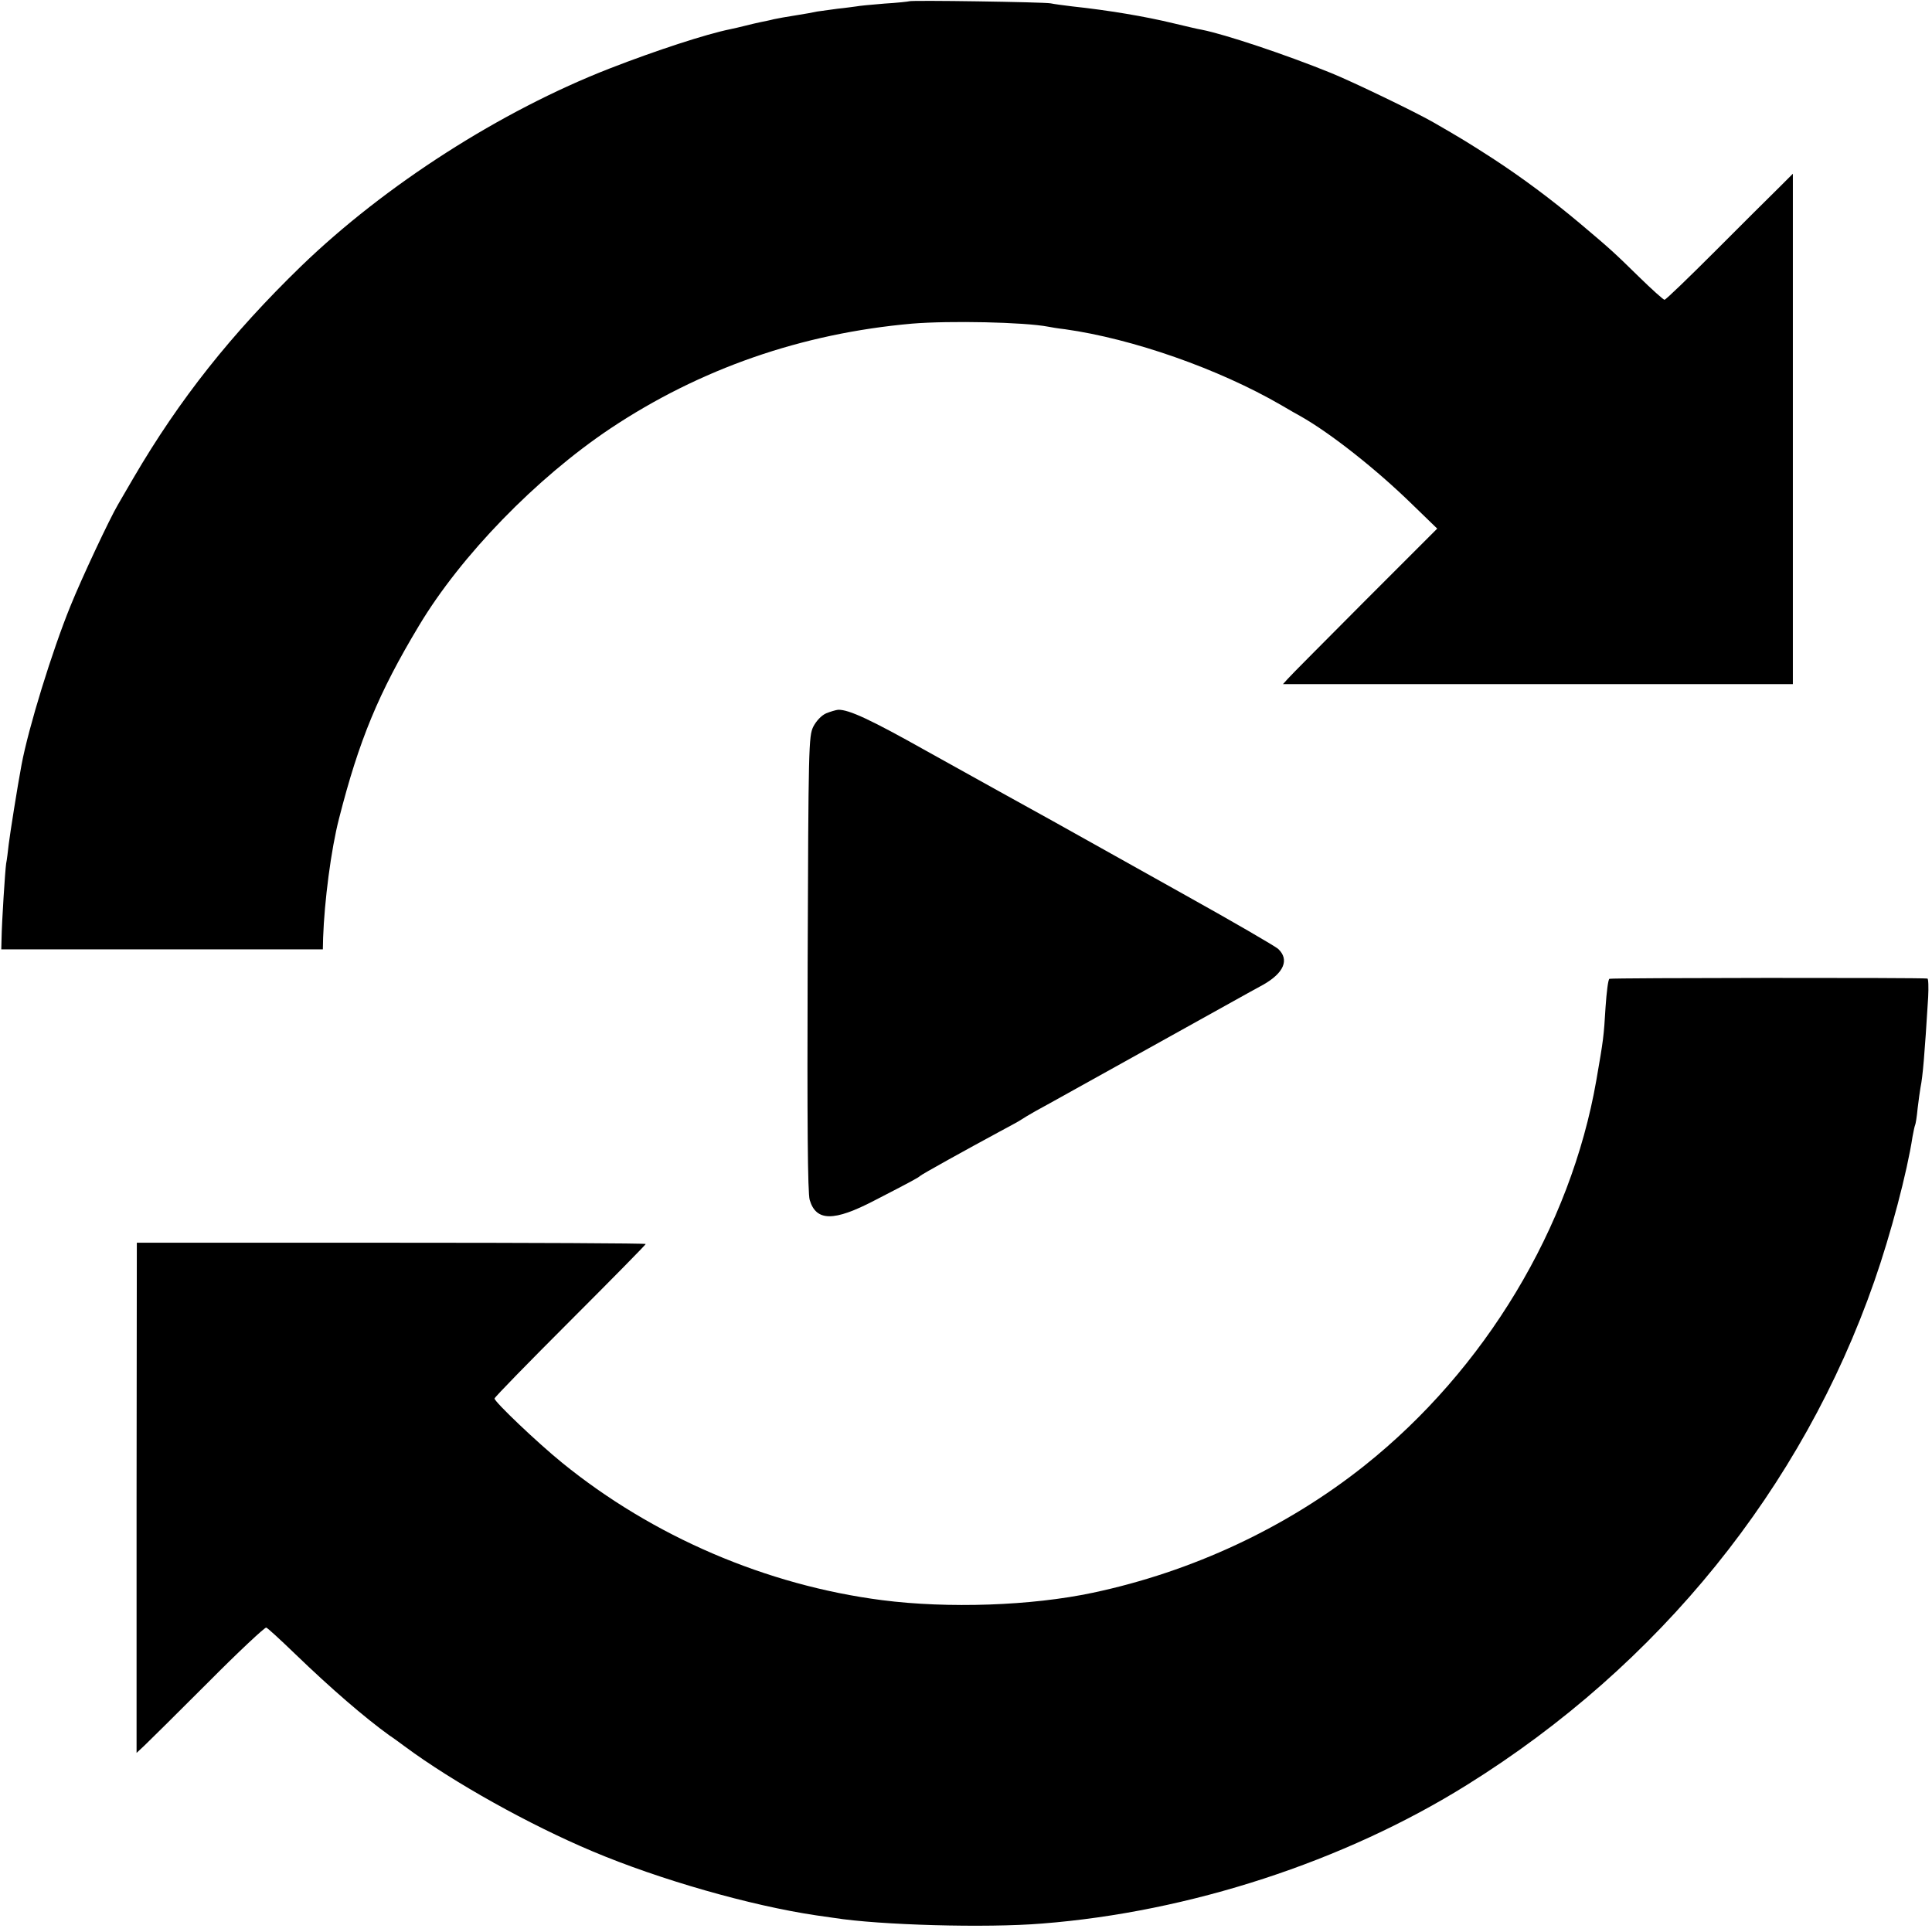
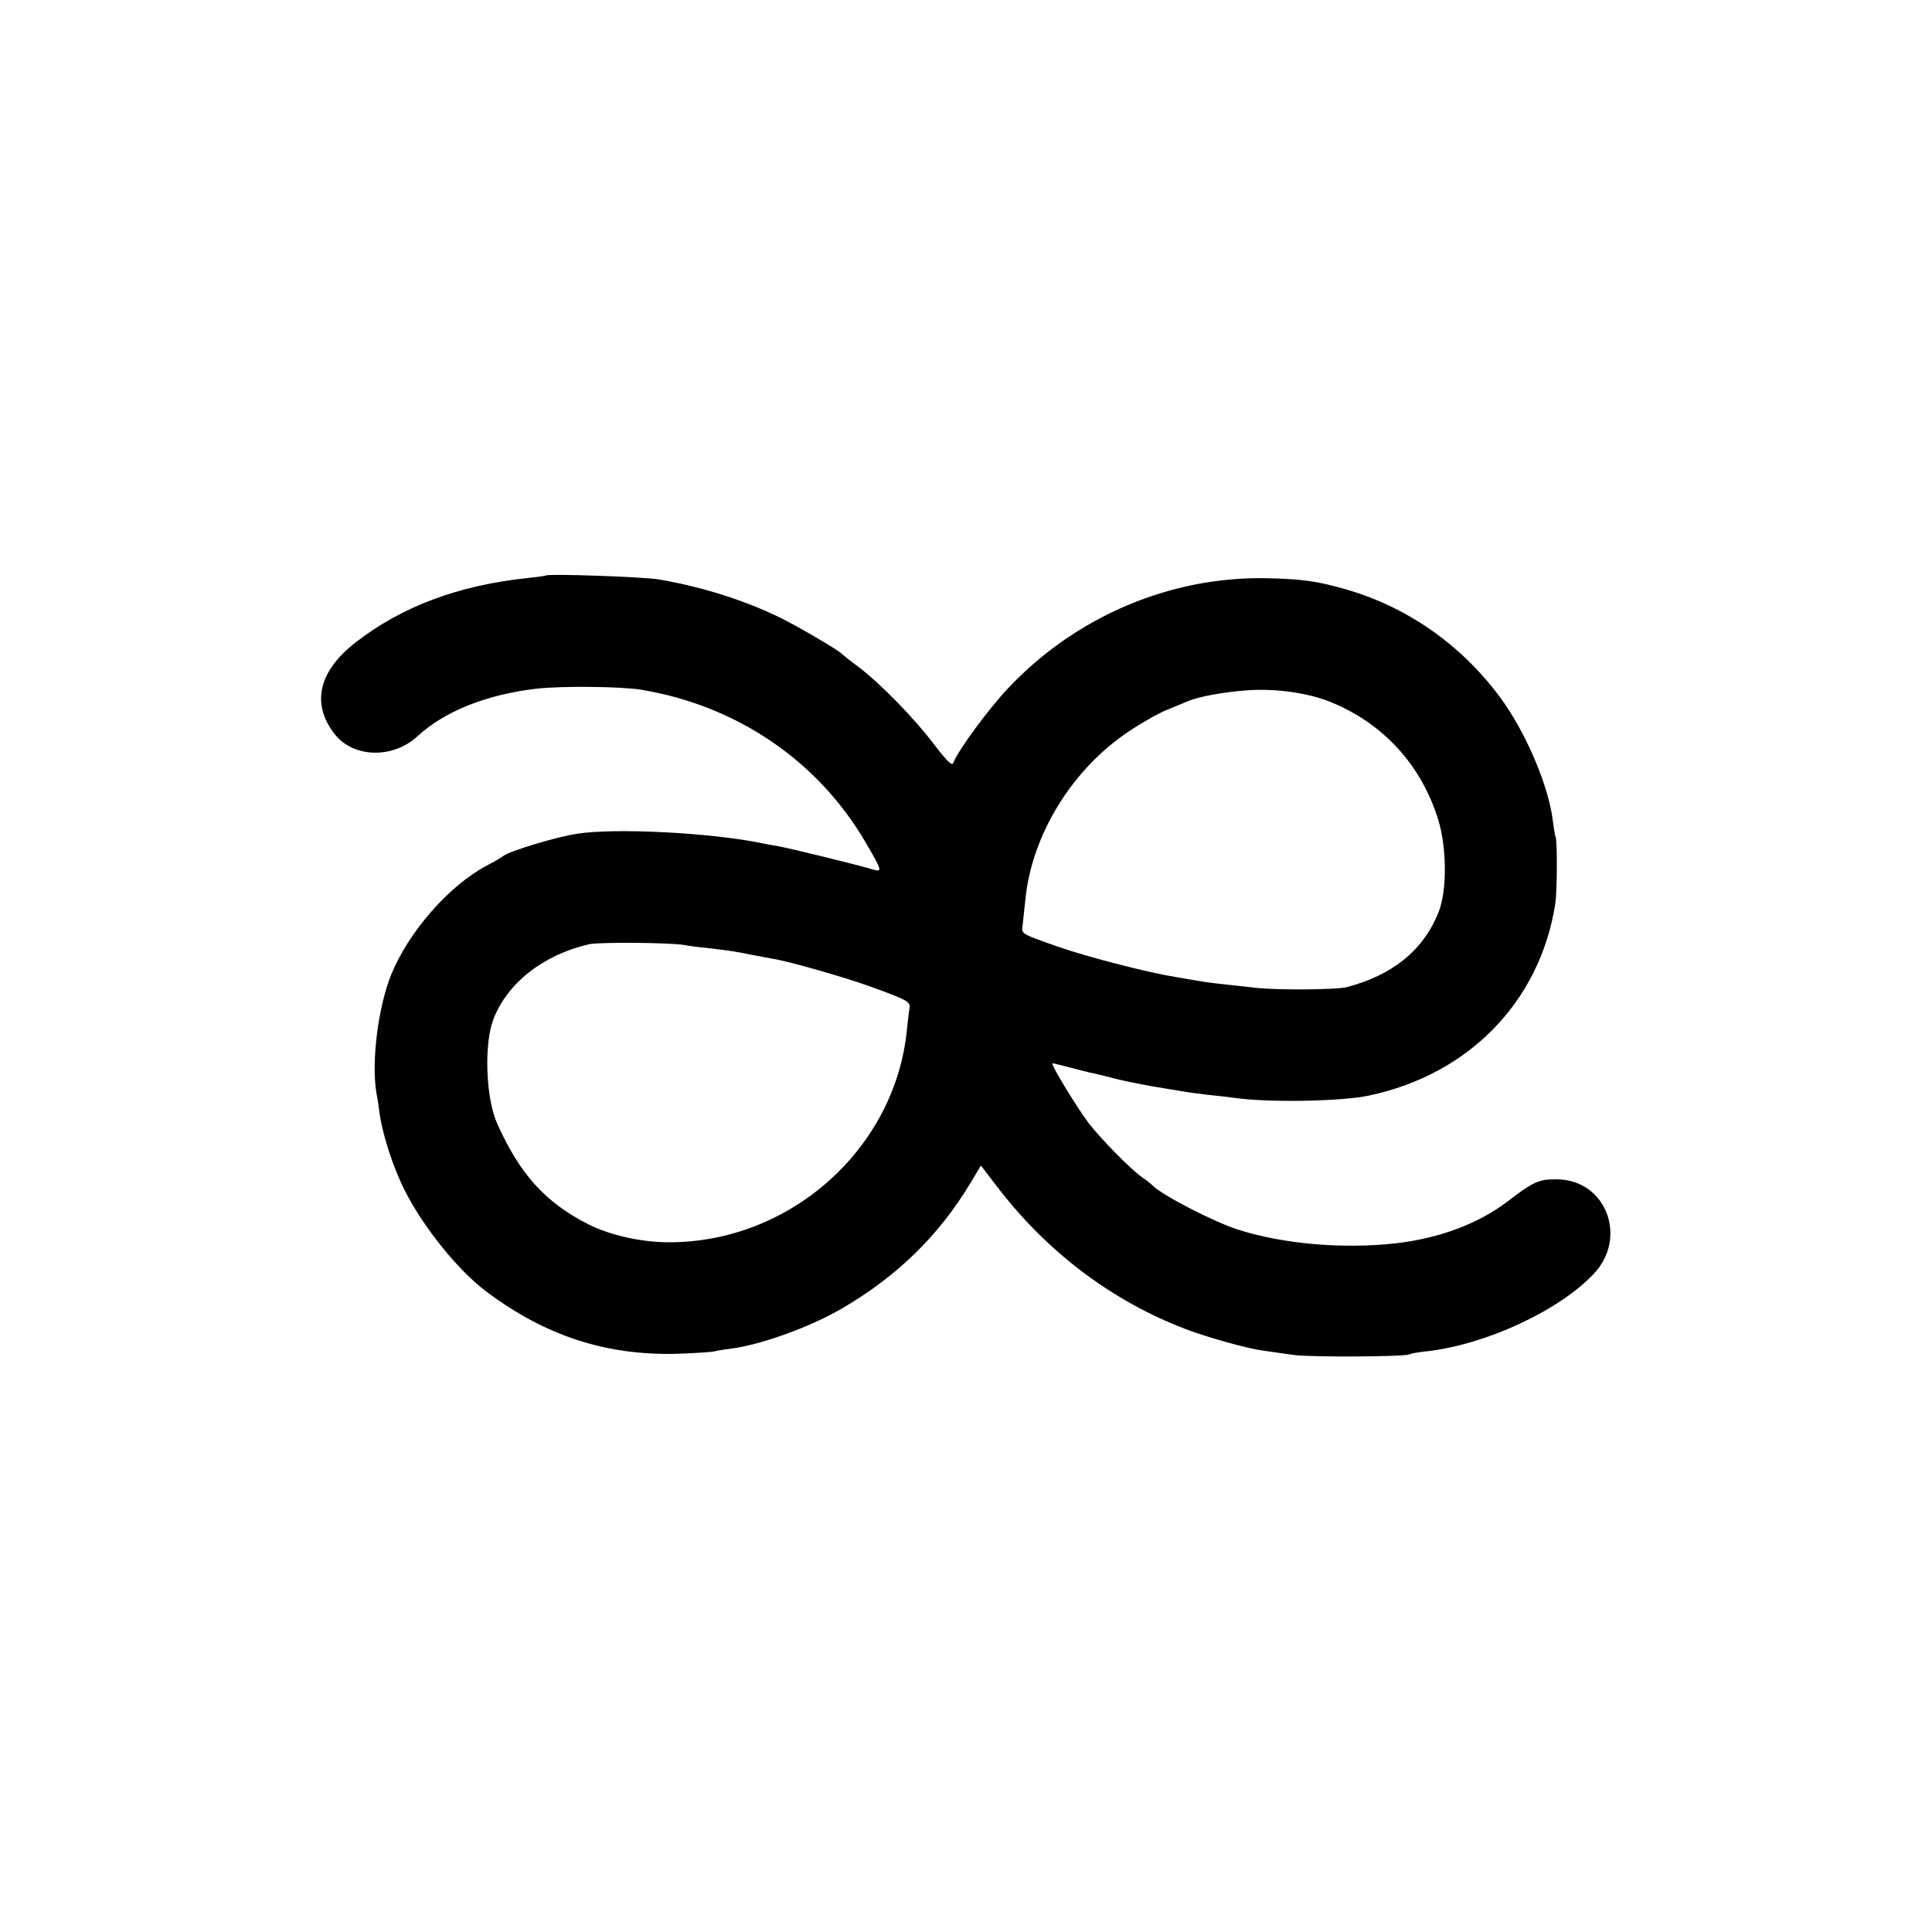
- <svg xmlns="http://www.w3.org/2000/svg" version="1.0" width="754pt" height="754pt" viewBox="0 0 754 754" preserveAspectRatio="xMidYMid meet">
-   <g transform="translate(0,754) scale(0.1,-0.1)" fill="#000000" stroke="none">
-     <path d="M3548 7535 c-2 -1 -45 -6 -96 -9 -51 -4 -101 -9 -110 -11 -9 -1 -42 -6 -73 -9 -31 -4 -67 -9 -80 -11 -13 -3 -51 -10 -84 -15 -33 -5 -71 -12 -85 -15 -14 -4 -36 -8 -50 -11 -14 -3 -41 -9 -60 -14 -19 -5 -46 -11 -60 -14 -94 -19 -290 -83 -470 -153 -426 -166 -877 -455 -1205 -772 -271 -263 -474 -518 -654 -826 -29 -49 -56 -97 -61 -105 -32 -54 -141 -286 -185 -395 -71 -174 -164 -475 -191 -620 -16 -85 -45 -269 -50 -310 -3 -27 -7 -61 -10 -75 -4 -27 -17 -228 -18 -295 l-1 -40 628 0 627 0 1 45 c5 143 31 345 62 465 78 306 154 490 312 753 164 274 458 576 746 769 351 234 748 372 1179 410 146 12 437 6 531 -12 9 -2 39 -7 66 -10 263 -37 598 -154 843 -296 30 -18 64 -37 75 -43 117 -66 297 -208 437 -345 l97 -94 -282 -282 c-155 -156 -291 -292 -301 -304 l-19 -21 995 0 995 0 0 996 0 996 -54 -54 c-30 -29 -141 -140 -246 -245 -106 -106 -196 -193 -201 -193 -4 0 -49 40 -100 90 -98 96 -110 107 -231 209 -111 93 -222 176 -340 253 -90 58 -122 78 -230 140 -67 39 -316 159 -400 193 -177 72 -414 151 -505 169 -14 2 -63 14 -110 25 -111 27 -255 51 -395 66 -33 4 -71 9 -85 12 -26 5 -547 13 -552 8z" />
-     <path d="M3224 4756 c-18 -8 -38 -29 -50 -52 -18 -37 -19 -75 -22 -924 -2 -622 0 -896 8 -923 25 -84 94 -85 253 -2 140 72 171 89 177 95 5 6 184 105 310 173 41 22 80 43 85 47 6 4 30 19 55 33 25 13 225 125 445 247 220 122 420 234 445 247 81 46 103 98 58 140 -13 11 -176 106 -363 210 -187 105 -419 234 -515 288 -96 53 -193 107 -215 119 -22 12 -148 82 -279 155 -219 123 -303 162 -345 161 -9 -1 -30 -7 -47 -14z" />
-     <path d="M6281 3720 c-5 -3 -11 -52 -15 -110 -7 -116 -8 -125 -36 -286 -100 -574 -435 -1130 -905 -1504 -304 -242 -673 -414 -1060 -496 -240 -51 -565 -62 -822 -29 -451 58 -895 248 -1250 537 -96 78 -263 237 -263 250 0 5 133 141 295 303 162 162 295 297 295 300 0 3 -447 5 -993 5 l-993 0 -1 -995 0 -996 30 28 c16 15 128 126 248 246 120 121 223 217 228 215 5 -1 56 -48 113 -103 141 -136 271 -248 368 -318 14 -9 41 -29 60 -43 189 -140 487 -306 732 -409 263 -111 617 -212 873 -250 22 -3 54 -8 70 -10 176 -28 593 -40 812 -22 575 45 1179 242 1658 541 750 467 1309 1159 1590 1966 64 183 128 426 149 564 4 21 8 41 10 45 2 3 7 33 10 66 4 33 9 69 11 80 9 44 16 125 30 353 2 39 1 73 -3 73 -23 4 -1235 3 -1241 -1z" />
+ <svg xmlns="http://www.w3.org/2000/svg" version="1.0" width="700pt" height="700pt" viewBox="0 0 700 700" preserveAspectRatio="xMidYMid meet">
+   <g transform="translate(0,700) scale(0.1,-0.1)" fill="#000000" stroke="none">
+     <path d="M1978 4915 c-2 -2 -30 -5 -63 -9 -252 -26 -459 -103 -627 -234 -134 -104 -161 -222 -76 -331 67 -87 210 -91 299 -10 99 92 252 153 435 174 93 10 301 8 377 -4 345 -57 639 -256 812 -551 63 -108 64 -111 23 -99 -52 16 -299 76 -338 83 -19 3 -46 8 -60 11 -184 38 -532 56 -670 34 -74 -11 -245 -63 -266 -80 -6 -5 -33 -21 -60 -35 -138 -73 -284 -241 -347 -396 -48 -121 -72 -317 -53 -429 4 -19 8 -47 10 -64 10 -80 48 -199 91 -285 66 -133 193 -291 295 -368 215 -162 436 -234 694 -227 61 2 120 6 131 8 11 3 41 8 66 11 107 14 281 77 394 142 203 117 356 266 472 459 l37 62 66 -86 c180 -232 412 -406 677 -507 79 -30 225 -71 283 -78 25 -4 72 -10 105 -15 62 -9 407 -7 422 2 4 3 33 8 63 11 212 24 477 146 604 280 126 133 44 343 -134 343 -64 1 -85 -9 -175 -78 -108 -83 -251 -136 -410 -154 -193 -21 -407 -2 -570 50 -89 29 -271 123 -307 158 -7 7 -24 21 -38 30 -41 28 -149 138 -195 197 -41 54 -137 211 -132 217 2 1 27 -5 57 -13 30 -8 66 -17 78 -20 13 -2 49 -11 80 -19 32 -9 98 -22 147 -31 50 -8 101 -17 115 -19 14 -3 50 -7 80 -11 30 -3 84 -9 120 -14 127 -15 378 -10 472 11 362 77 618 342 673 694 7 44 8 232 1 243 -2 4 -6 30 -10 59 -15 127 -100 325 -192 448 -141 190 -335 325 -555 389 -108 31 -161 38 -289 41 -349 7 -691 -138 -936 -397 -72 -76 -183 -227 -200 -272 -5 -12 -22 5 -69 66 -73 97 -197 223 -275 282 -30 22 -57 44 -60 47 -10 12 -141 89 -217 128 -132 65 -288 115 -448 142 -57 9 -399 21 -407 14z m2842 -458 c192 -78 330 -229 391 -427 32 -104 32 -261 0 -338 -55 -136 -167 -226 -333 -269 -37 -9 -246 -11 -328 -2 -118 13 -176 19 -196 23 -11 2 -53 9 -94 16 -100 16 -317 72 -421 108 -143 50 -138 48 -134 79 2 15 6 57 10 93 23 235 170 475 378 612 45 30 107 65 137 77 30 12 64 26 75 31 38 16 130 33 215 39 103 7 217 -9 300 -42z m-2340 -881 c14 -3 52 -8 85 -11 90 -11 97 -12 156 -24 30 -6 66 -12 80 -15 58 -9 263 -68 351 -100 139 -50 148 -56 143 -80 -2 -12 -6 -46 -9 -76 -42 -432 -423 -772 -863 -771 -100 0 -214 26 -291 65 -156 79 -249 182 -331 366 -41 92 -48 288 -13 378 51 131 181 233 347 271 38 8 291 6 345 -3z" />
  </g>
</svg>
